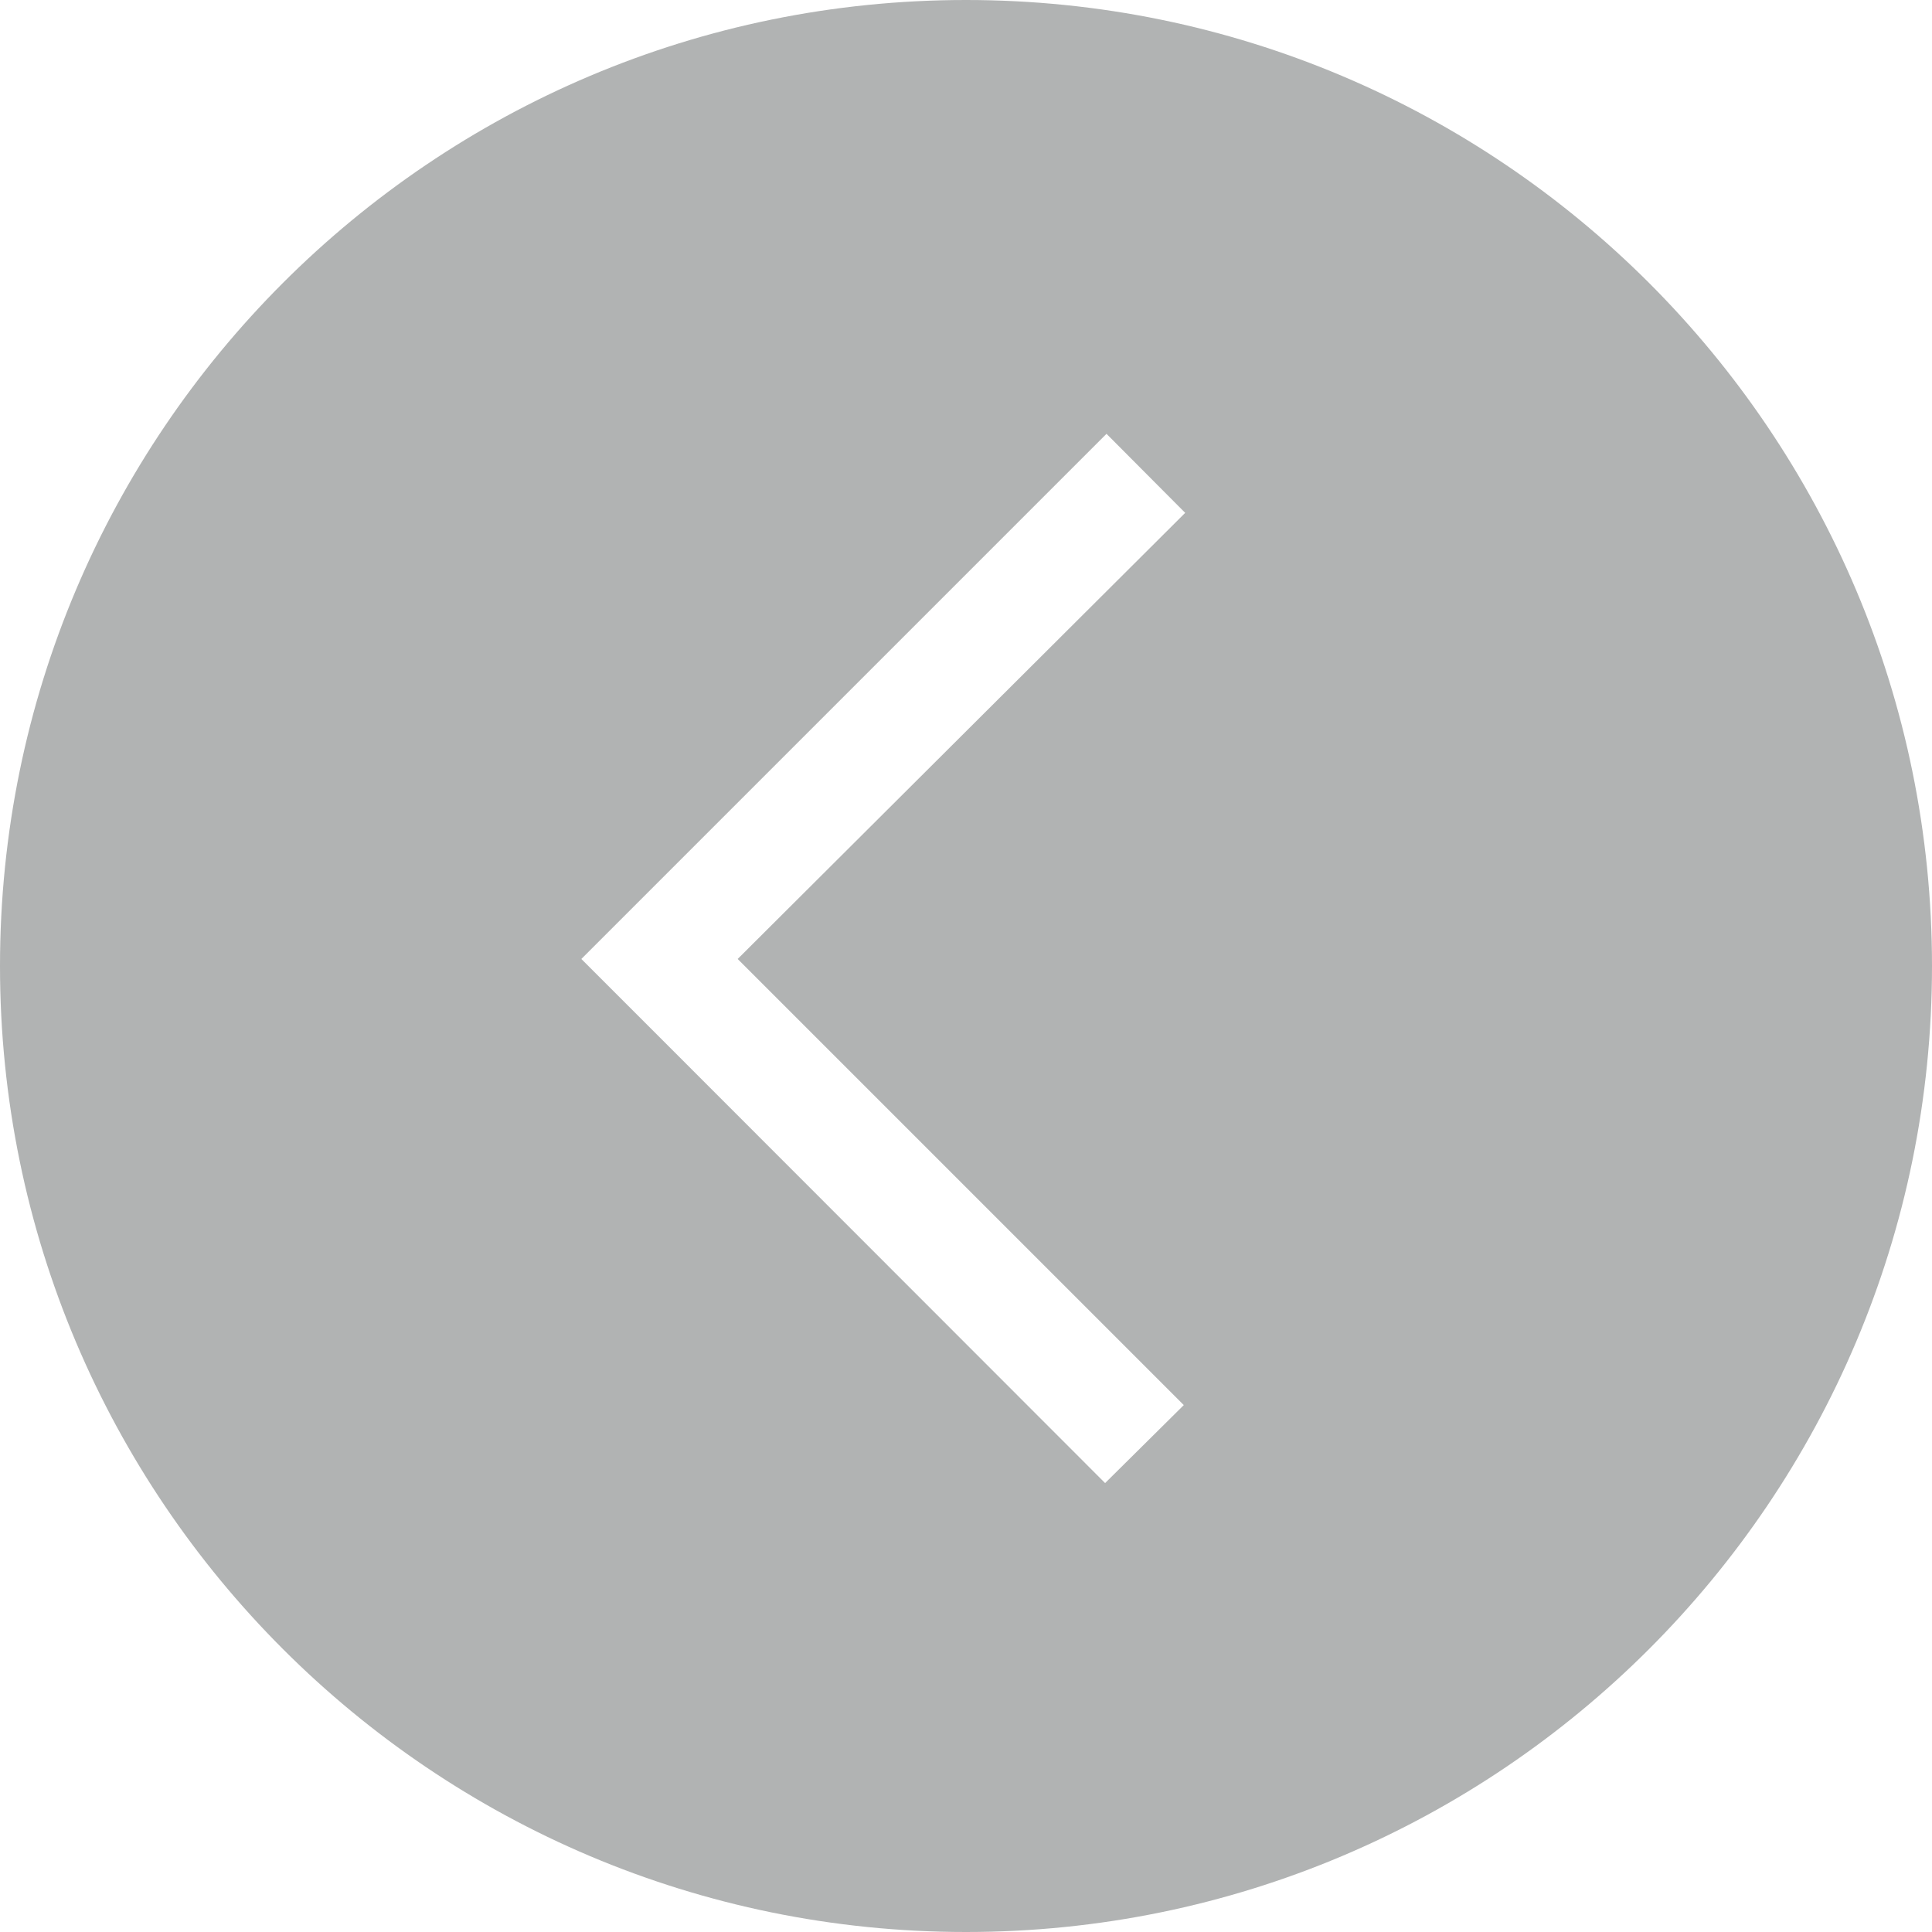
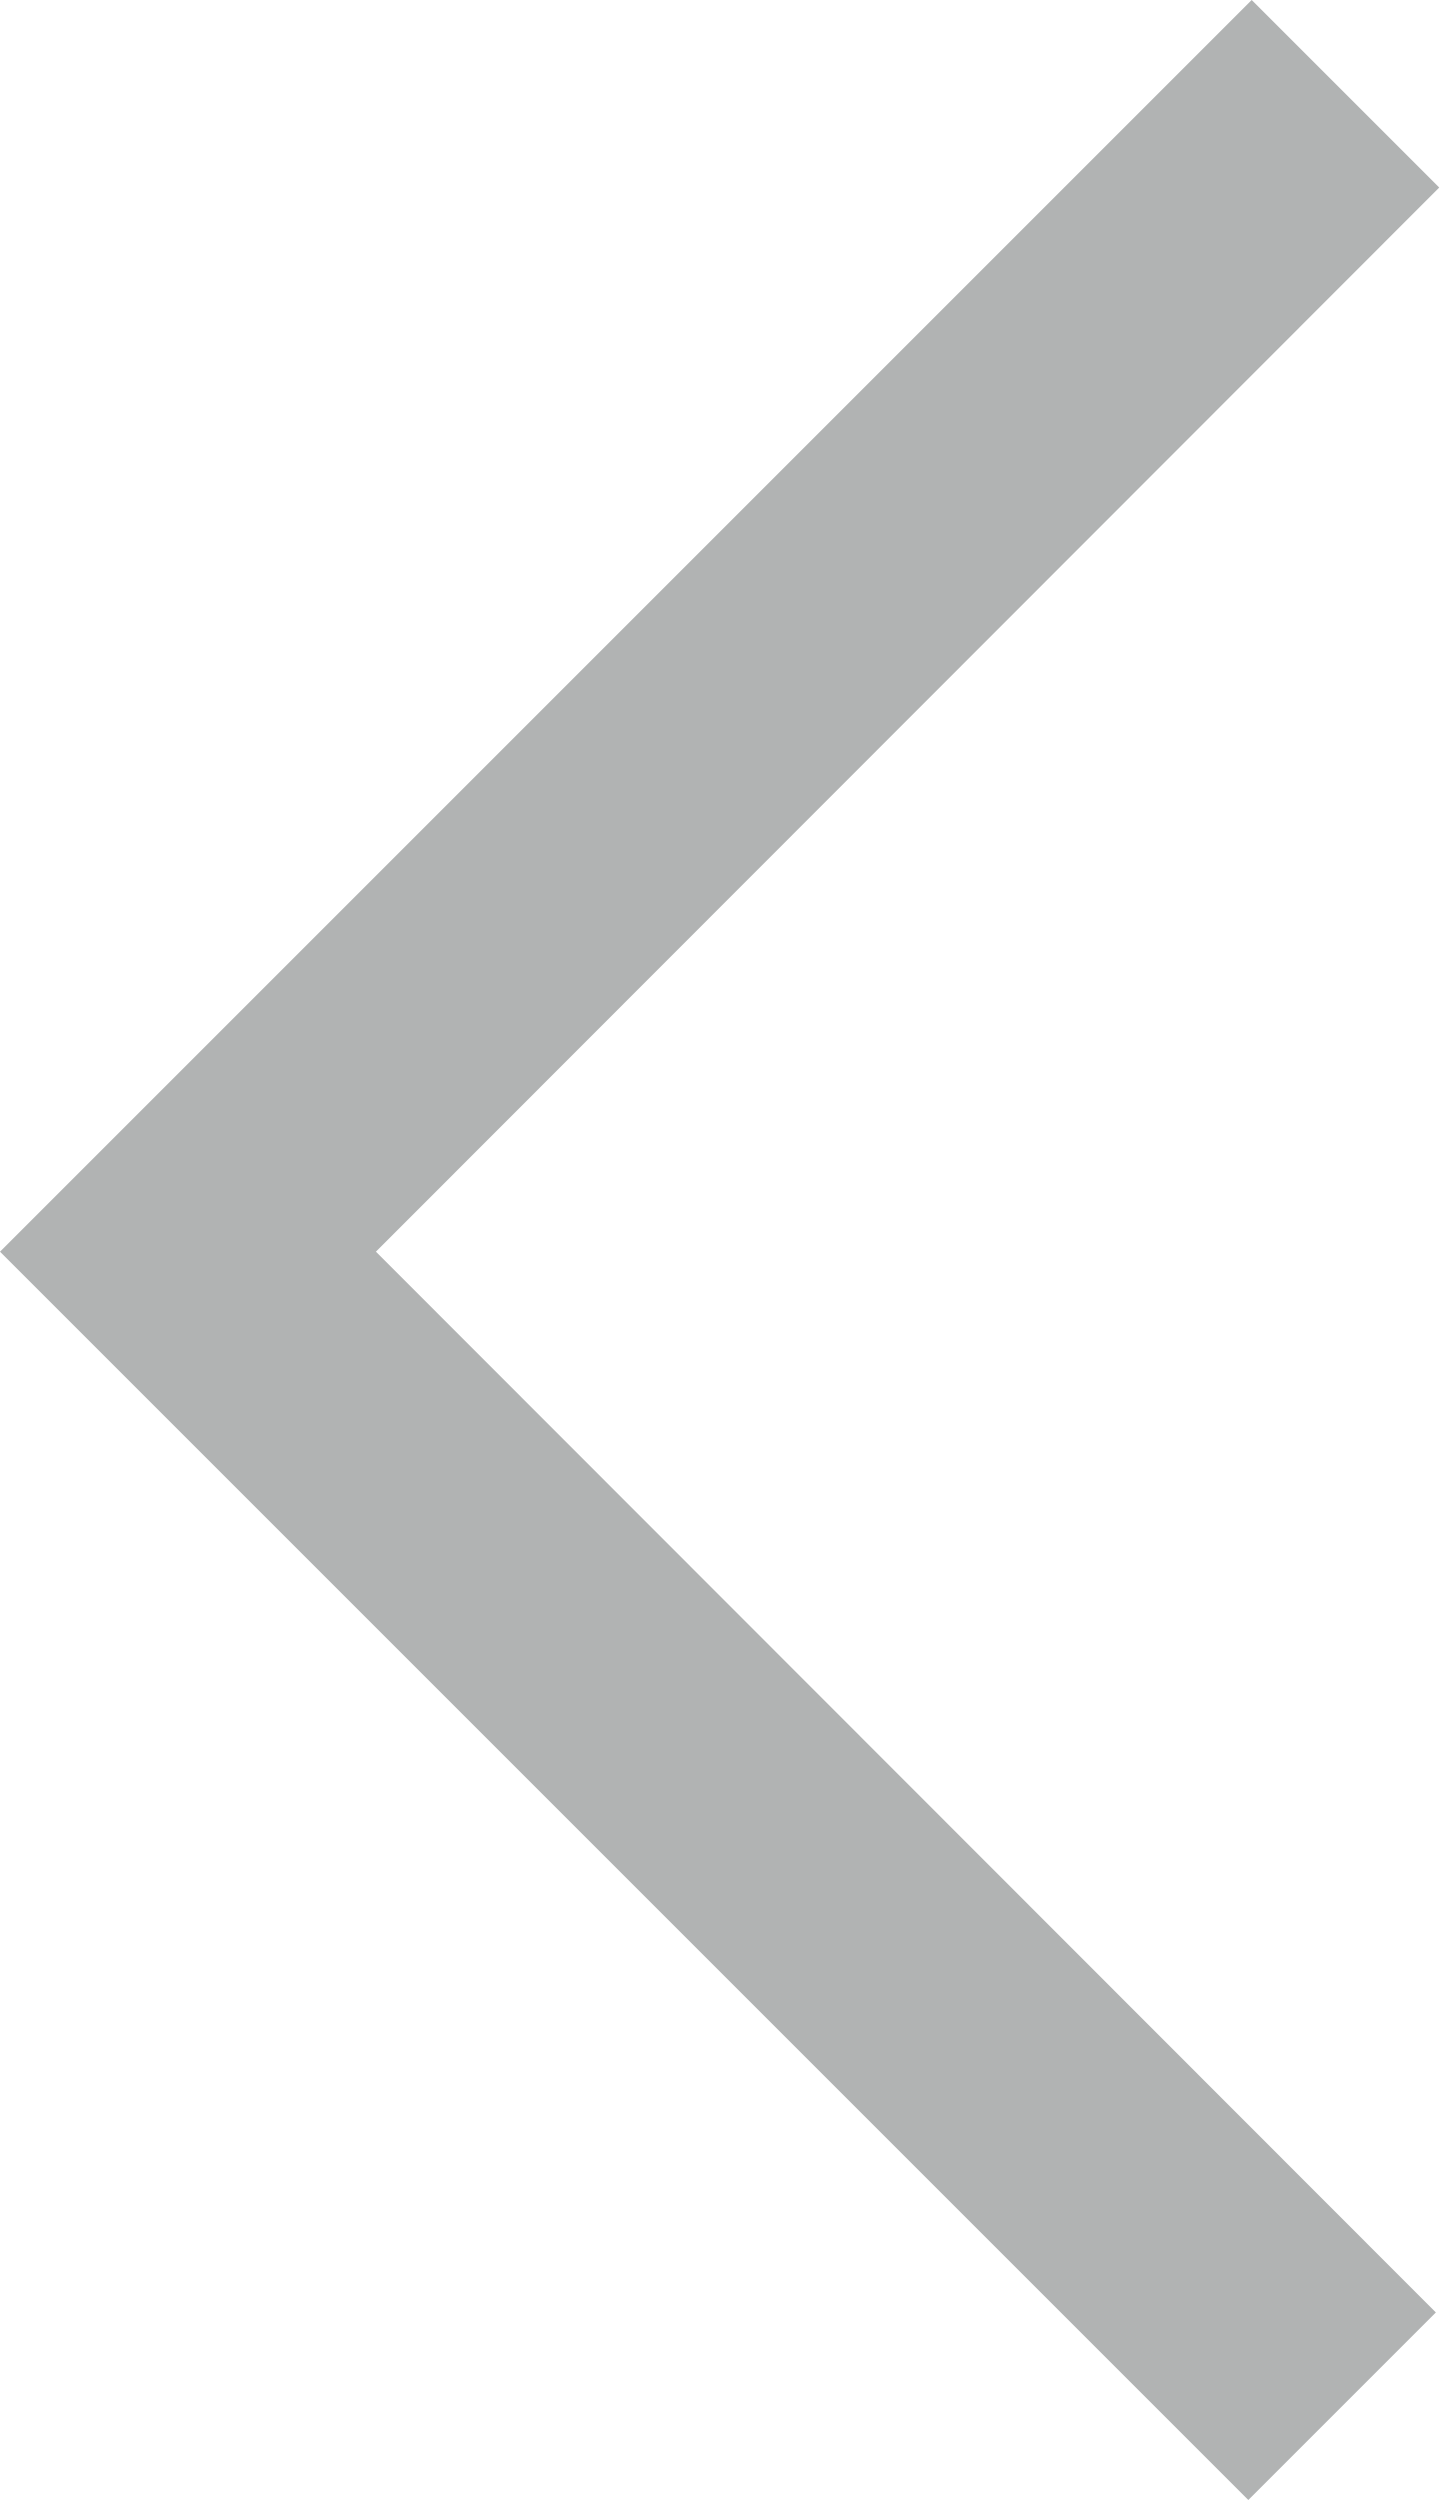
- <svg xmlns="http://www.w3.org/2000/svg" viewBox="0 0 55 55">
-   <path d="M55,27.5A27.5,27.5,0,1,1,27.5,0,27.5,27.5,0,0,1,55,27.5ZM33.74,14.6,31.5,12.35,18.79,25.06,16.55,27.3l2.24,2.24L31.46,42.22,33.7,40,21,27.3Z" fill="#b1b3b3" />
+ <svg xmlns="http://www.w3.org/2000/svg" viewBox="0 0 17.19 29.86">
+   <polygon points="17.19 2.24 14.95 0 2.24 12.71 0 14.95 2.24 17.19 14.91 29.86 17.15 27.62 4.49 14.95 17.19 2.24" fill="#b1b3b3" />
</svg>
